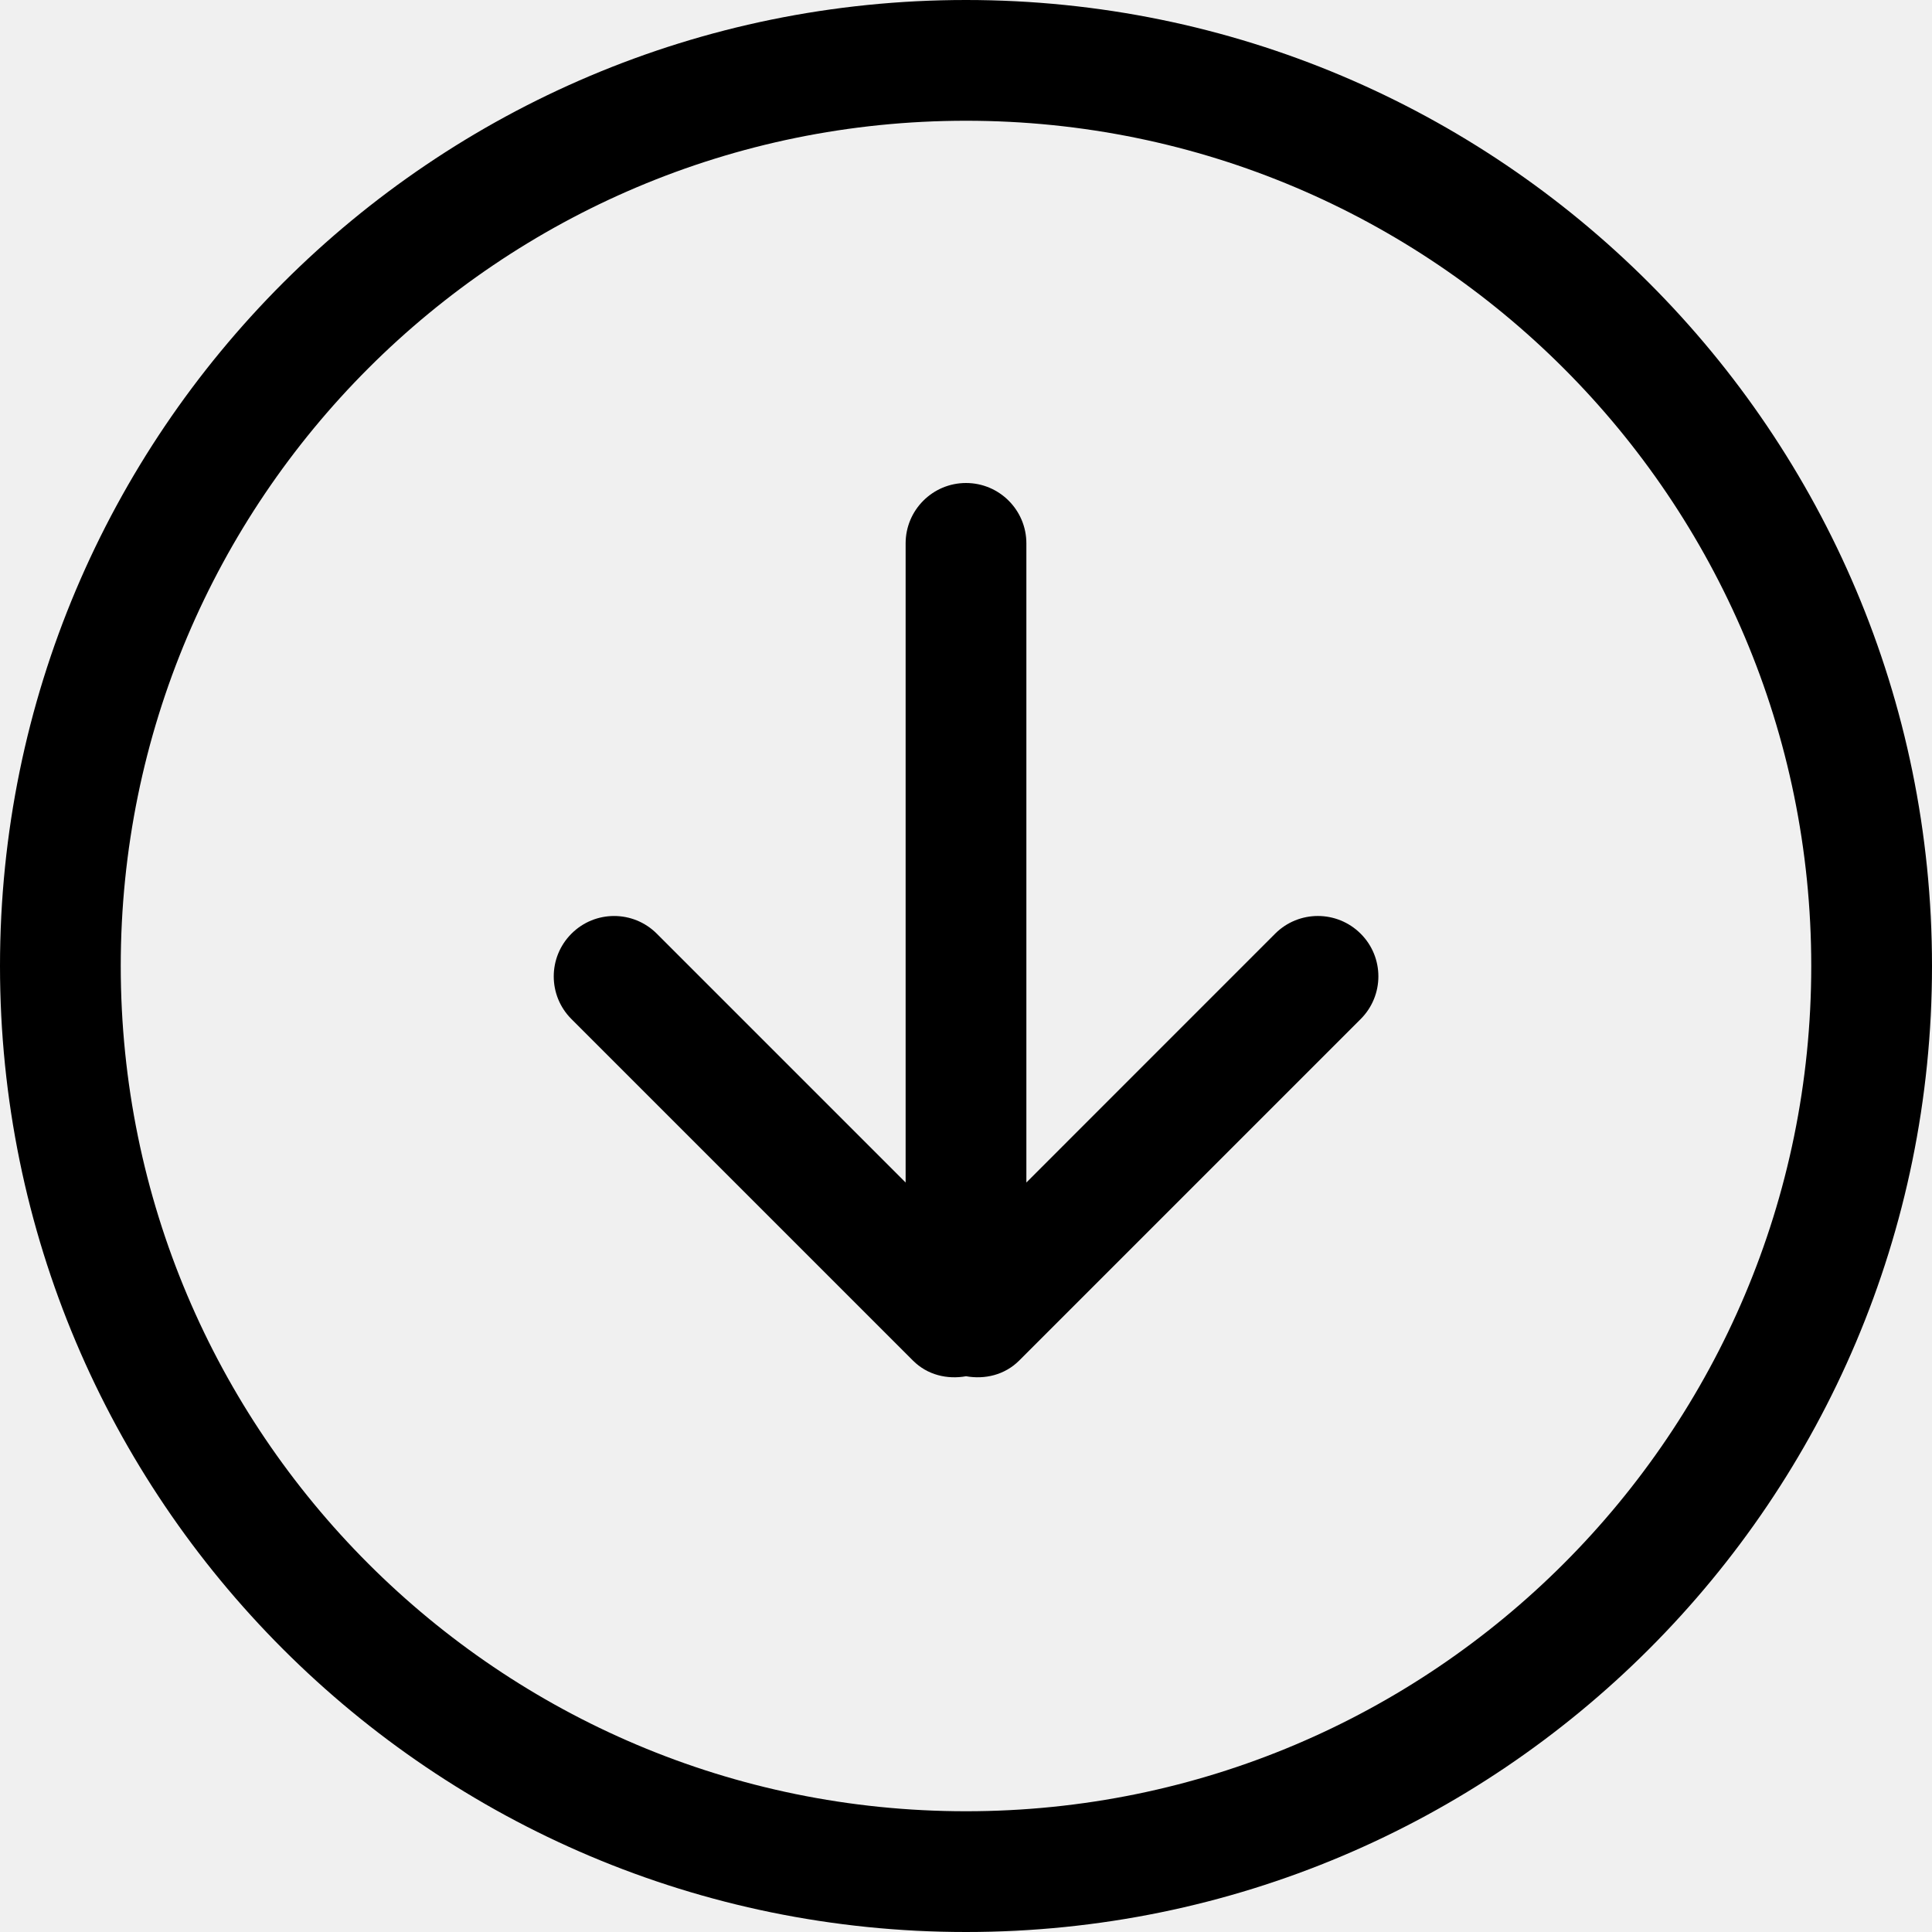
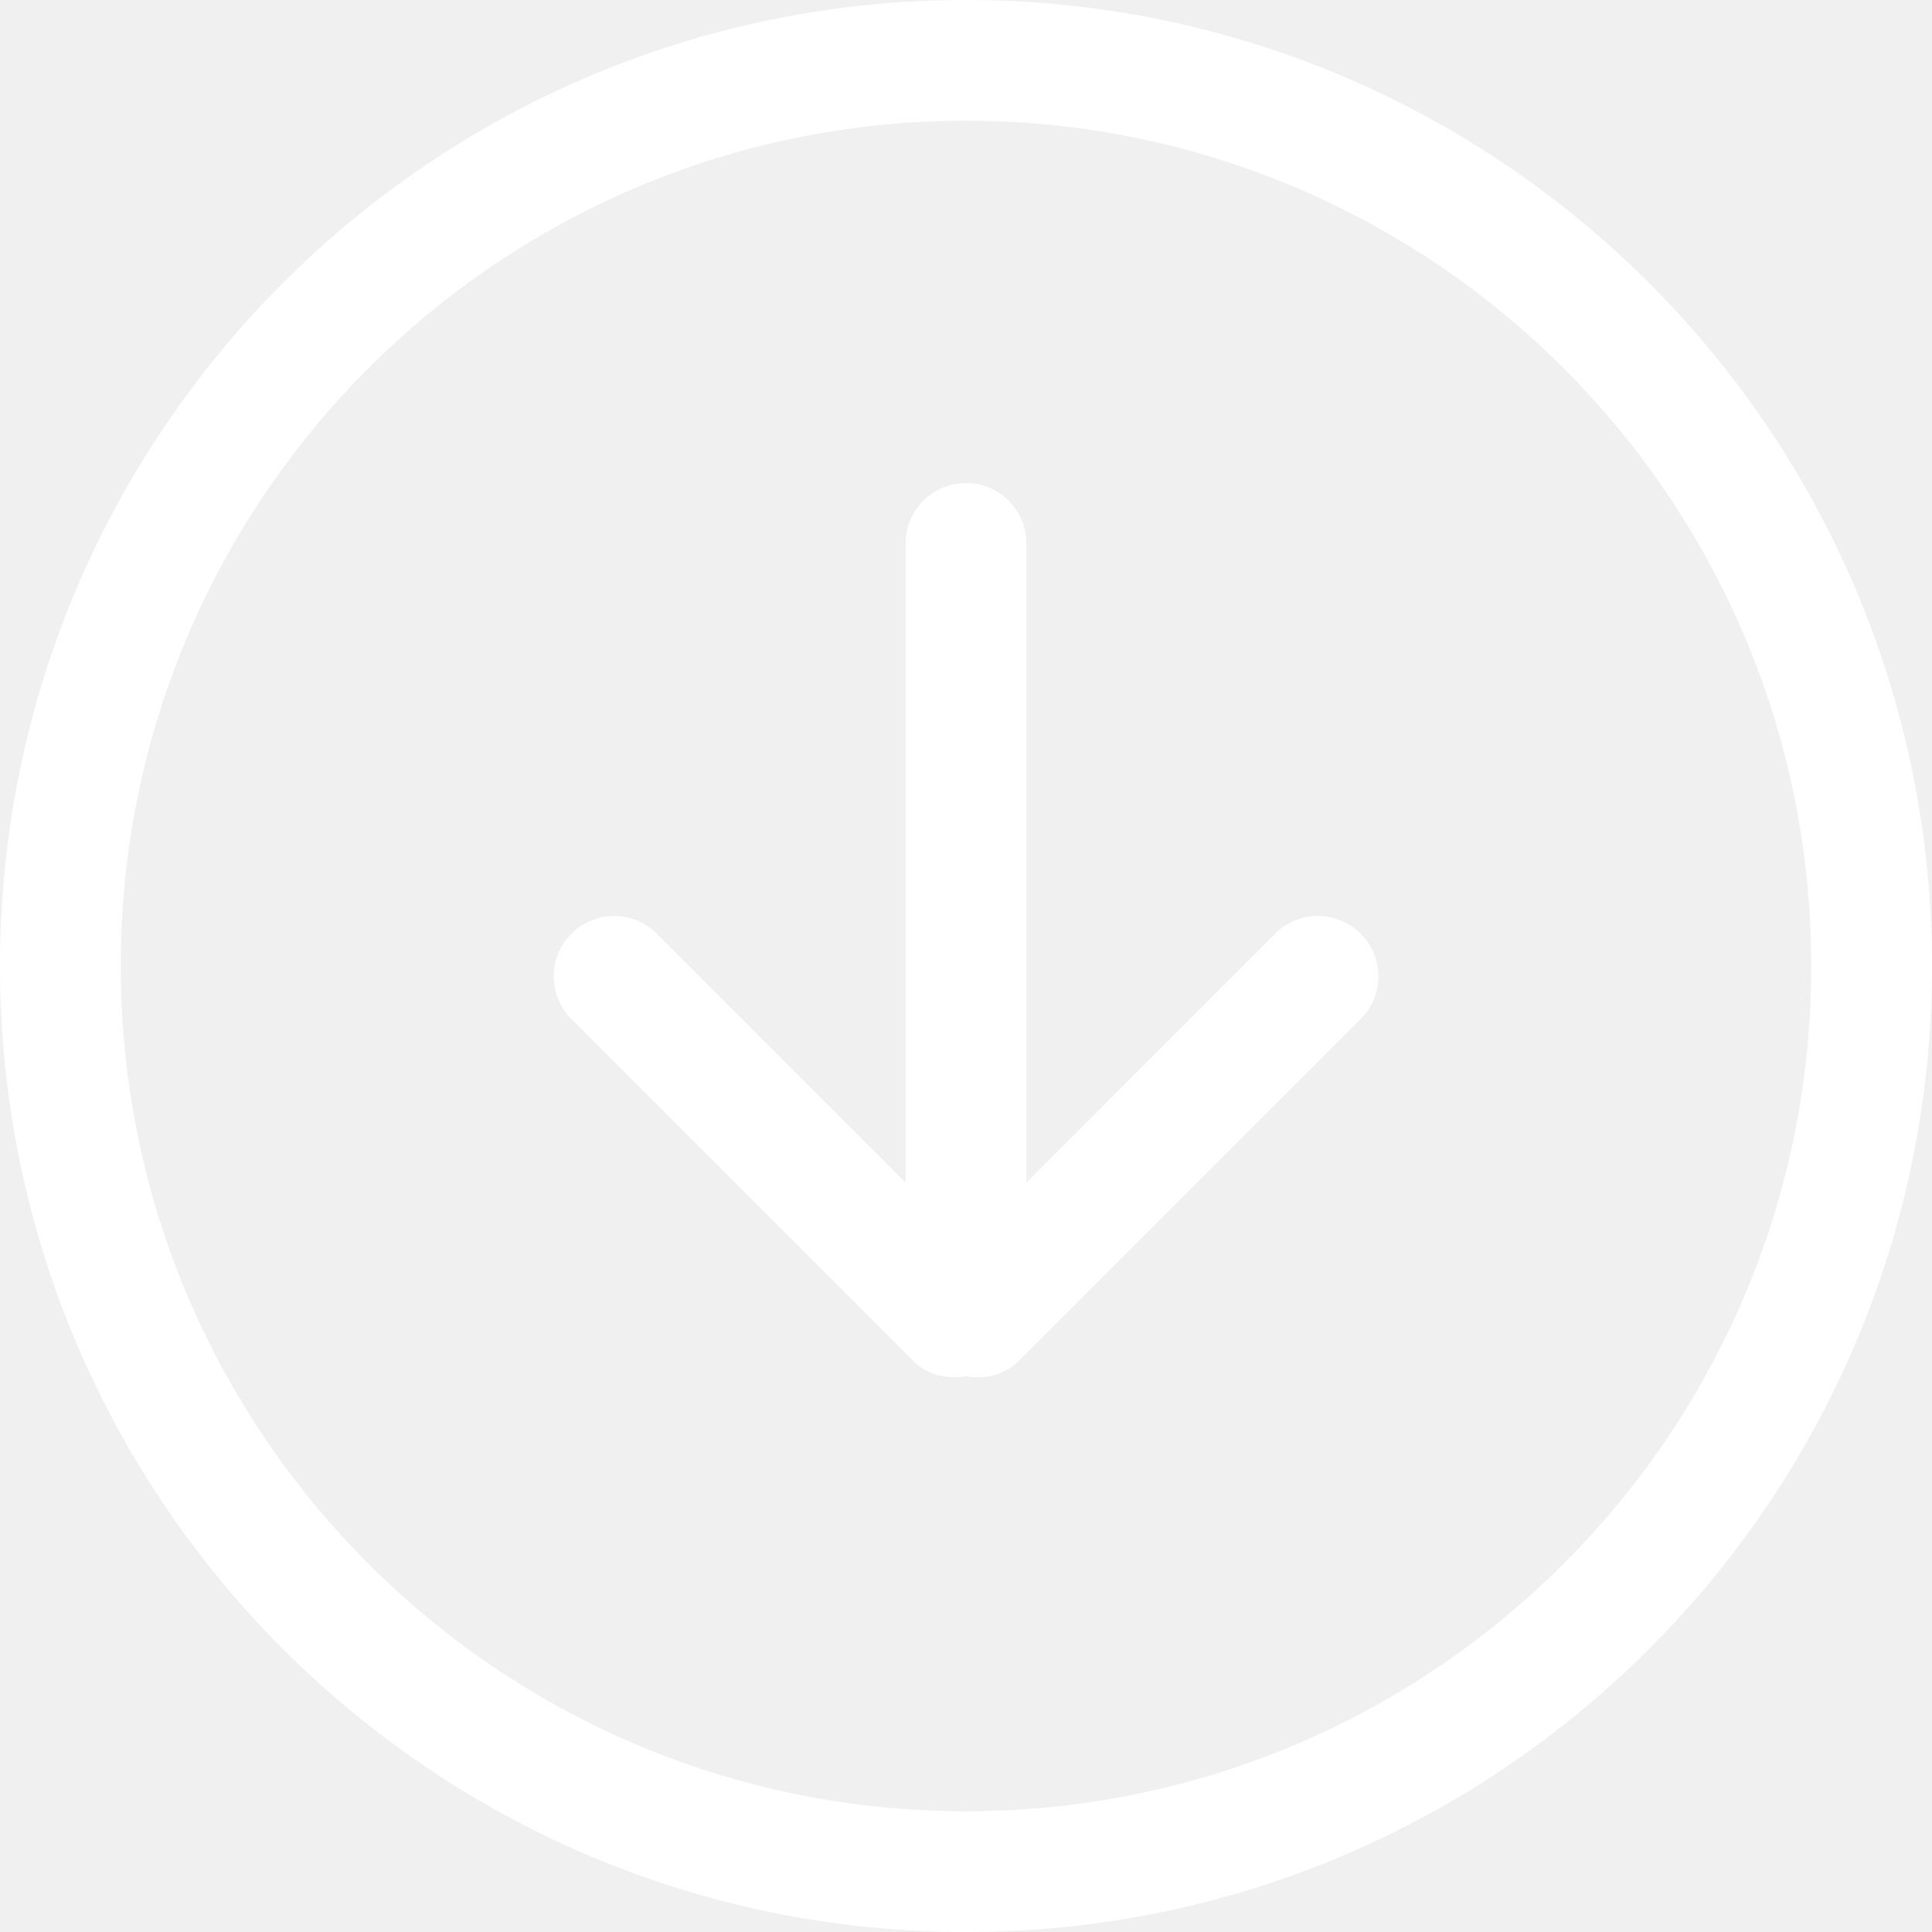
<svg xmlns="http://www.w3.org/2000/svg" version="1.1" id="Capa_1" x="0px" y="0px" width="612px" height="612px" viewBox="0 0 612 612" style="enable-background:new 0 0 612 612;" xml:space="preserve">
  <g>
    <g id="_x37__43_">
      <g>
-         <path d="M403.939,295.749l-78.814,78.833V172.125c0-10.557-8.568-19.125-19.125-19.125c-10.557,0-19.125,8.568-19.125,19.125     v202.457l-78.814-78.814c-7.478-7.478-19.584-7.478-27.043,0c-7.478,7.478-7.478,19.584,0,27.042l108.19,108.19     c4.59,4.59,10.863,6.005,16.812,4.953c5.929,1.052,12.221-0.382,16.811-4.953l108.19-108.19c7.478-7.478,7.478-19.583,0-27.042     C423.523,288.29,411.417,288.29,403.939,295.749z M306,0C137.012,0,0,136.992,0,306s137.012,306,306,306s306-137.012,306-306     S475.008,0,306,0z M306,573.75C158.125,573.75,38.25,453.875,38.25,306C38.25,158.125,158.125,38.25,306,38.25     c147.875,0,267.75,119.875,267.75,267.75C573.75,453.875,453.875,573.75,306,573.75z" />
+         <path d="M403.939,295.749l-78.814,78.833V172.125c0-10.557-8.568-19.125-19.125-19.125c-10.557,0-19.125,8.568-19.125,19.125     v202.457l-78.814-78.814c-7.478-7.478-19.584-7.478-27.043,0c-7.478,7.478-7.478,19.584,0,27.042l108.19,108.19     c4.59,4.59,10.863,6.005,16.812,4.953c5.929,1.052,12.221-0.382,16.811-4.953l108.19-108.19c7.478-7.478,7.478-19.583,0-27.042     C423.523,288.29,411.417,288.29,403.939,295.749z M306,0C137.012,0,0,136.992,0,306s137.012,306,306,306s306-137.012,306-306     S475.008,0,306,0z M306,573.75C158.125,573.75,38.25,453.875,38.25,306C38.25,158.125,158.125,38.25,306,38.25     c147.875,0,267.75,119.875,267.75,267.75C573.75,453.875,453.875,573.75,306,573.75z" fill="#FFF" />
      </g>
    </g>
  </g>
  <g>
</g>
  <g>
</g>
  <g>
</g>
  <g>
</g>
  <g>
</g>
  <g>
</g>
  <g>
</g>
  <g>
</g>
  <g>
</g>
  <g>
</g>
  <g>
</g>
  <g>
</g>
  <g>
</g>
  <g>
</g>
  <g>
</g>
</svg>
